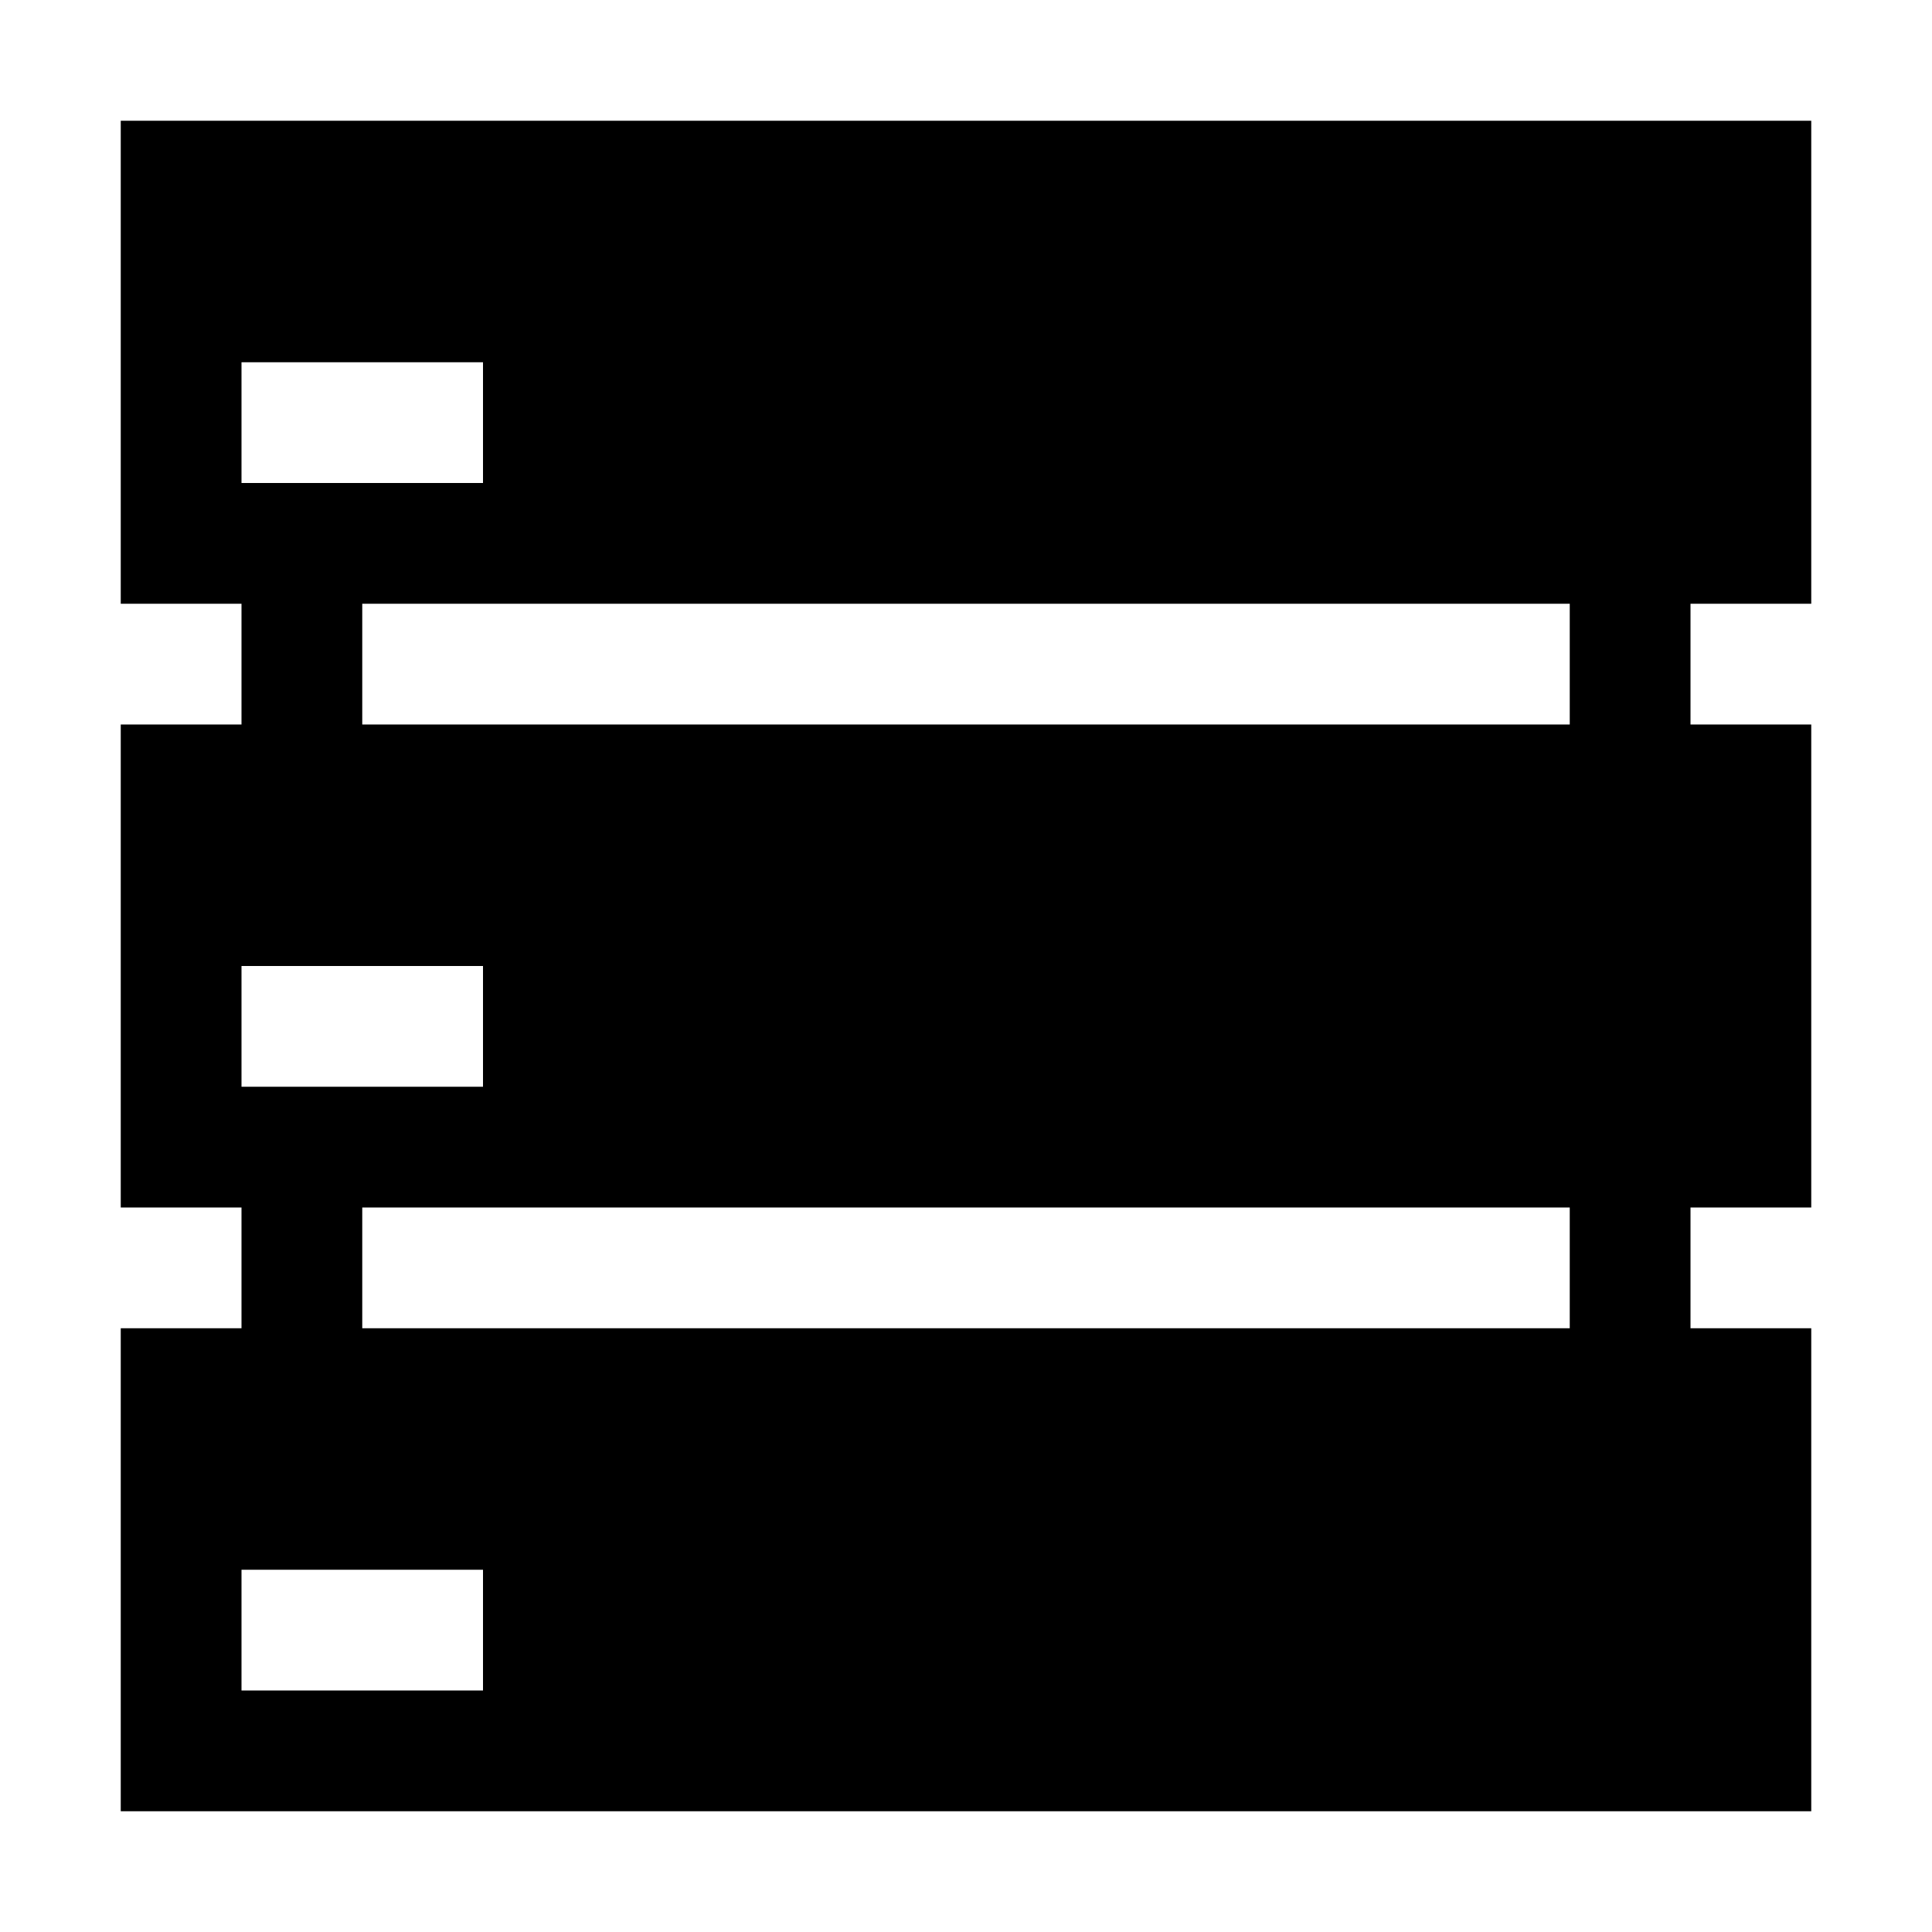
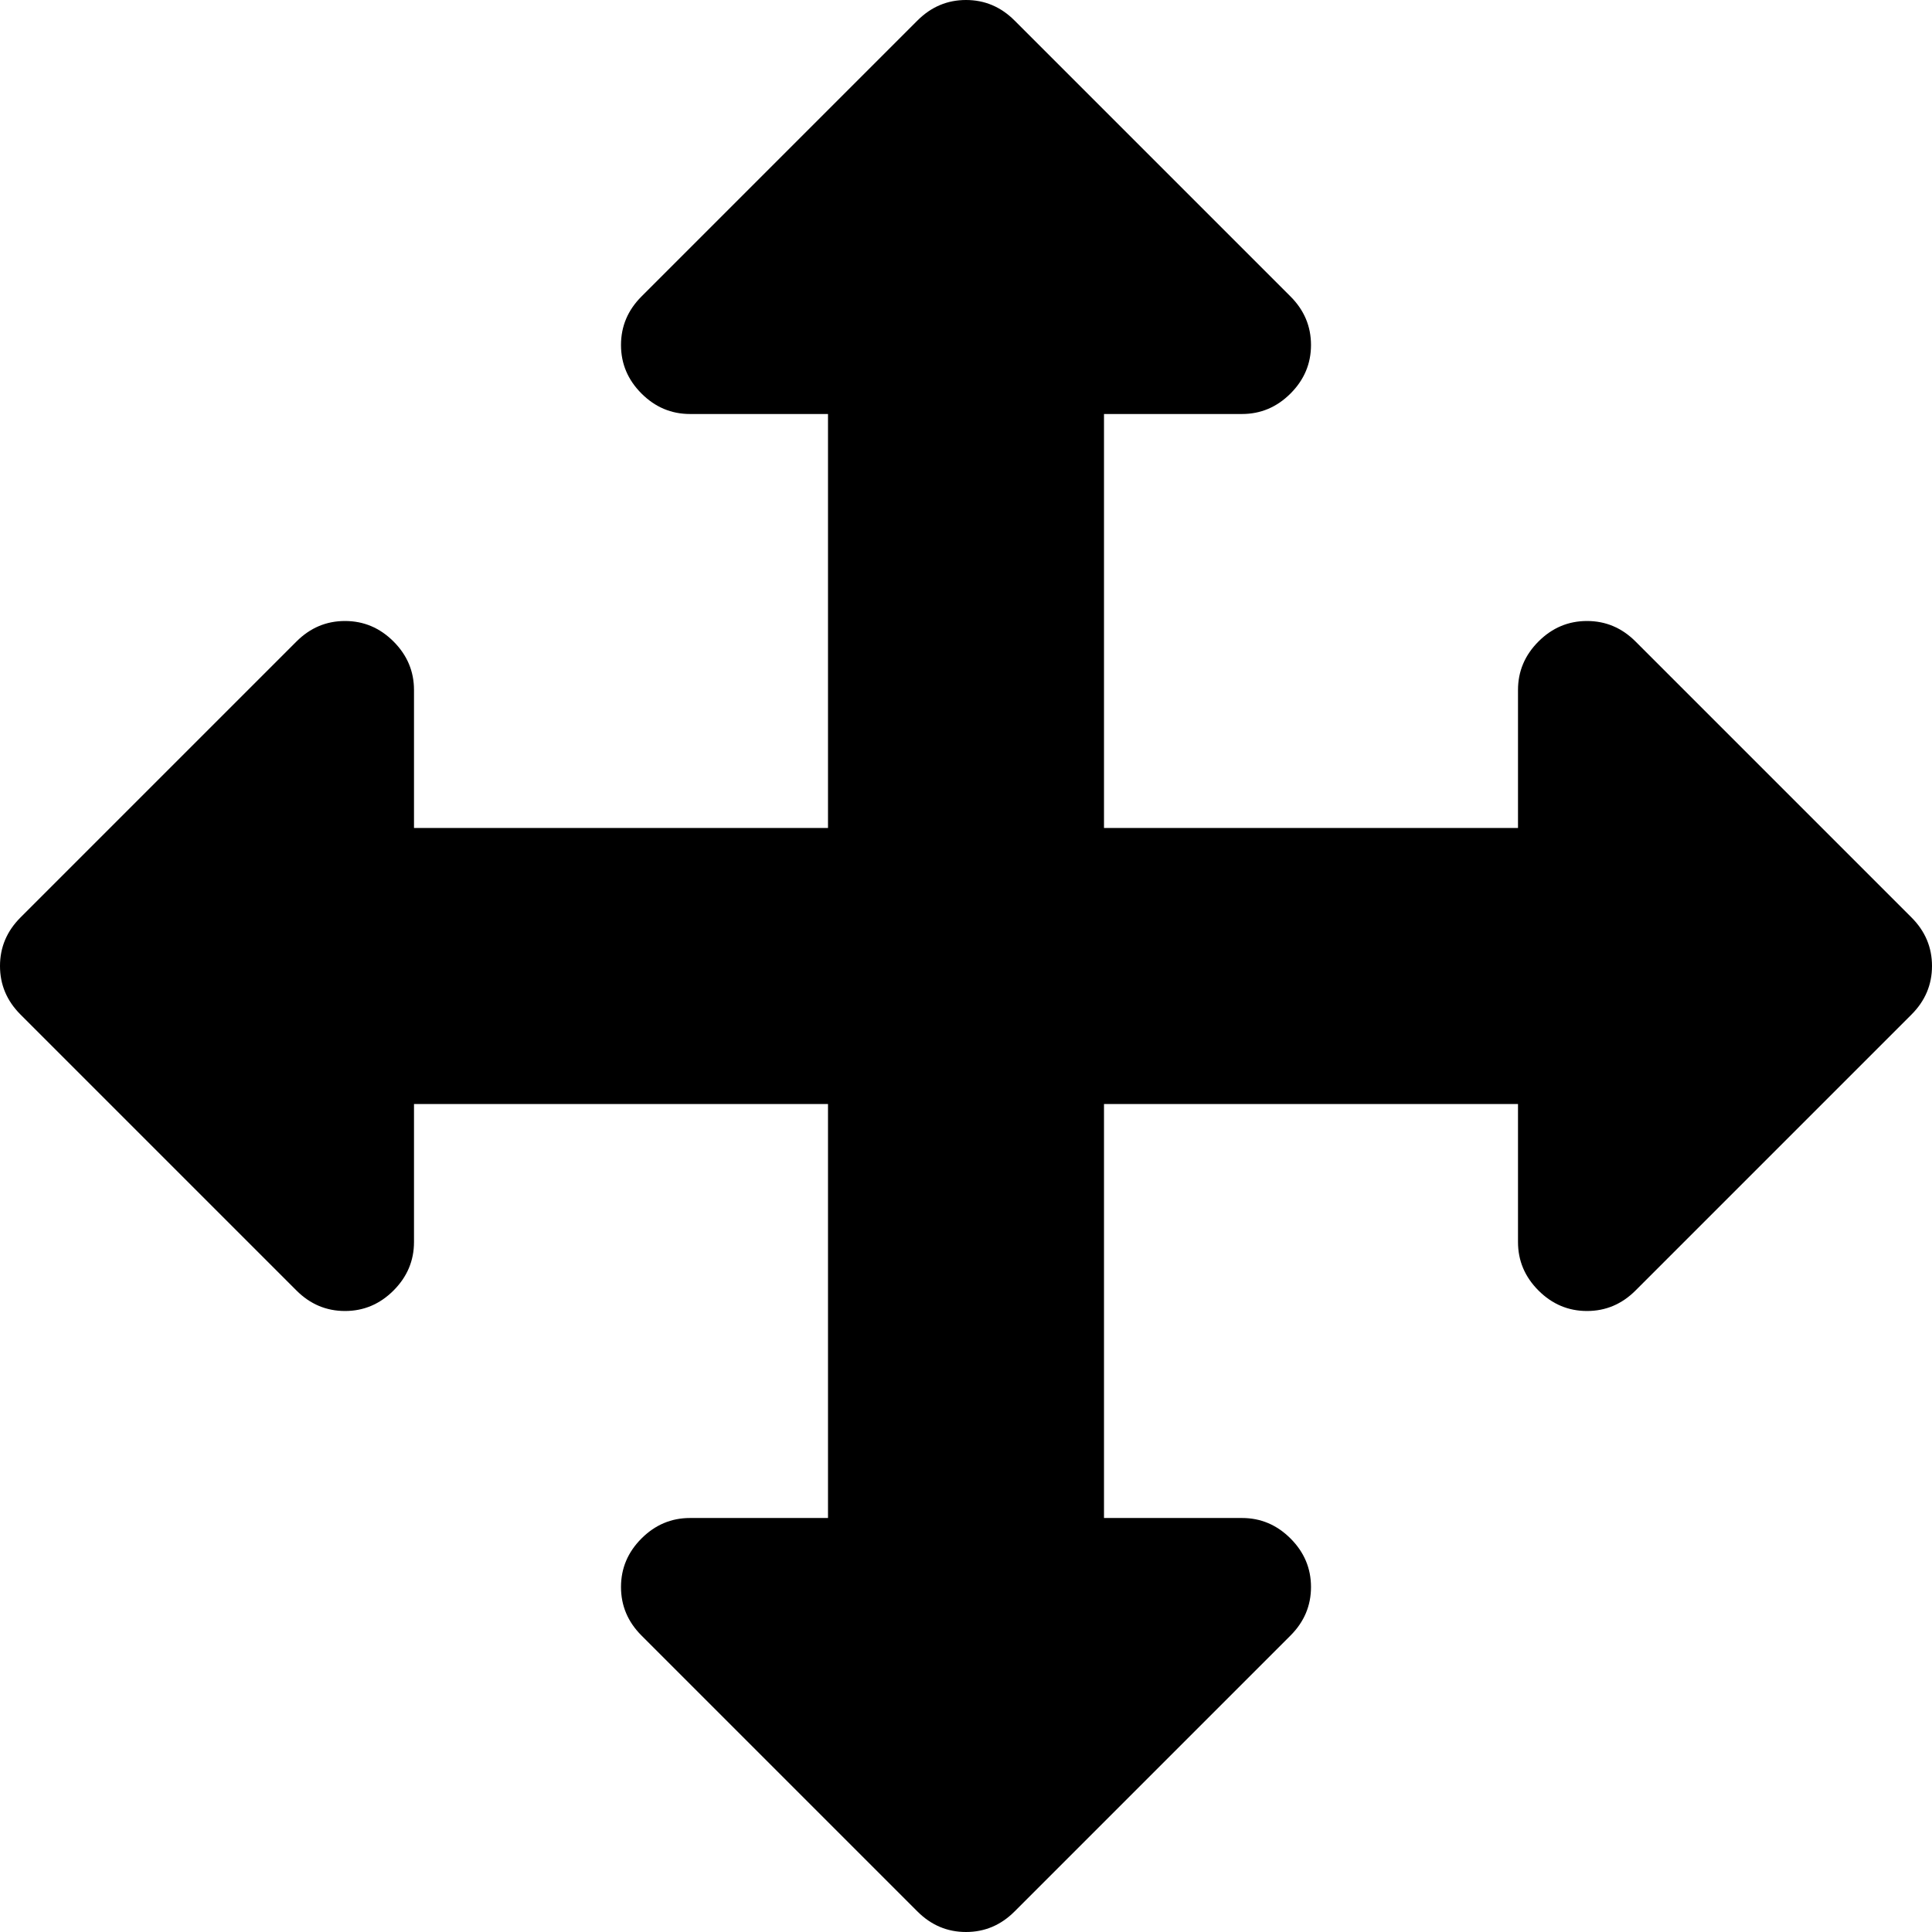
- <svg xmlns="http://www.w3.org/2000/svg" enable-background="new 0 0 32 32" height="32px" id="svg2" version="1.1" viewBox="0 0 32 32" width="32px" xml:space="preserve">
-   <g id="background">
-     <rect fill="none" height="32" width="32" />
-   </g>
-   <g id="server">
-     <path d="M30,10V2H2v8h2v2H2v8h2v2H2v8h28v-8h-2v-2h2v-8h-2v-2H30z M4,6h4v2H4V6z M4,16h4v2H4V16z M8,28H4v-2h4V28z M26,22H6v-2h20   V22z M26,12H6v-2h20V12z" />
-   </g>
+ <svg xmlns="http://www.w3.org/2000/svg" height="1792" viewBox="0 0 1792 1792" width="1792">
+   <path d="M1792 896q0 26-19 45l-256 256q-19 19-45 19t-45-19-19-45v-128h-384v384h128q26 0 45 19t19 45-19 45l-256 256q-19 19-45 19t-45-19l-256-256q-19-19-19-45t19-45 45-19h128v-384h-384v128q0 26-19 45t-45 19-45-19l-256-256q-19-19-19-45t19-45l256-256q19-19 45-19t45 19 19 45v128h384v-384h-128q-26 0-45-19t-19-45 19-45l256-256q19-19 45-19t45 19l256 256q19 19 19 45t-19 45-45 19h-128v384h384v-128q0-26 19-45t45-19 45 19l256 256q19 19 19 45z" />
</svg>
